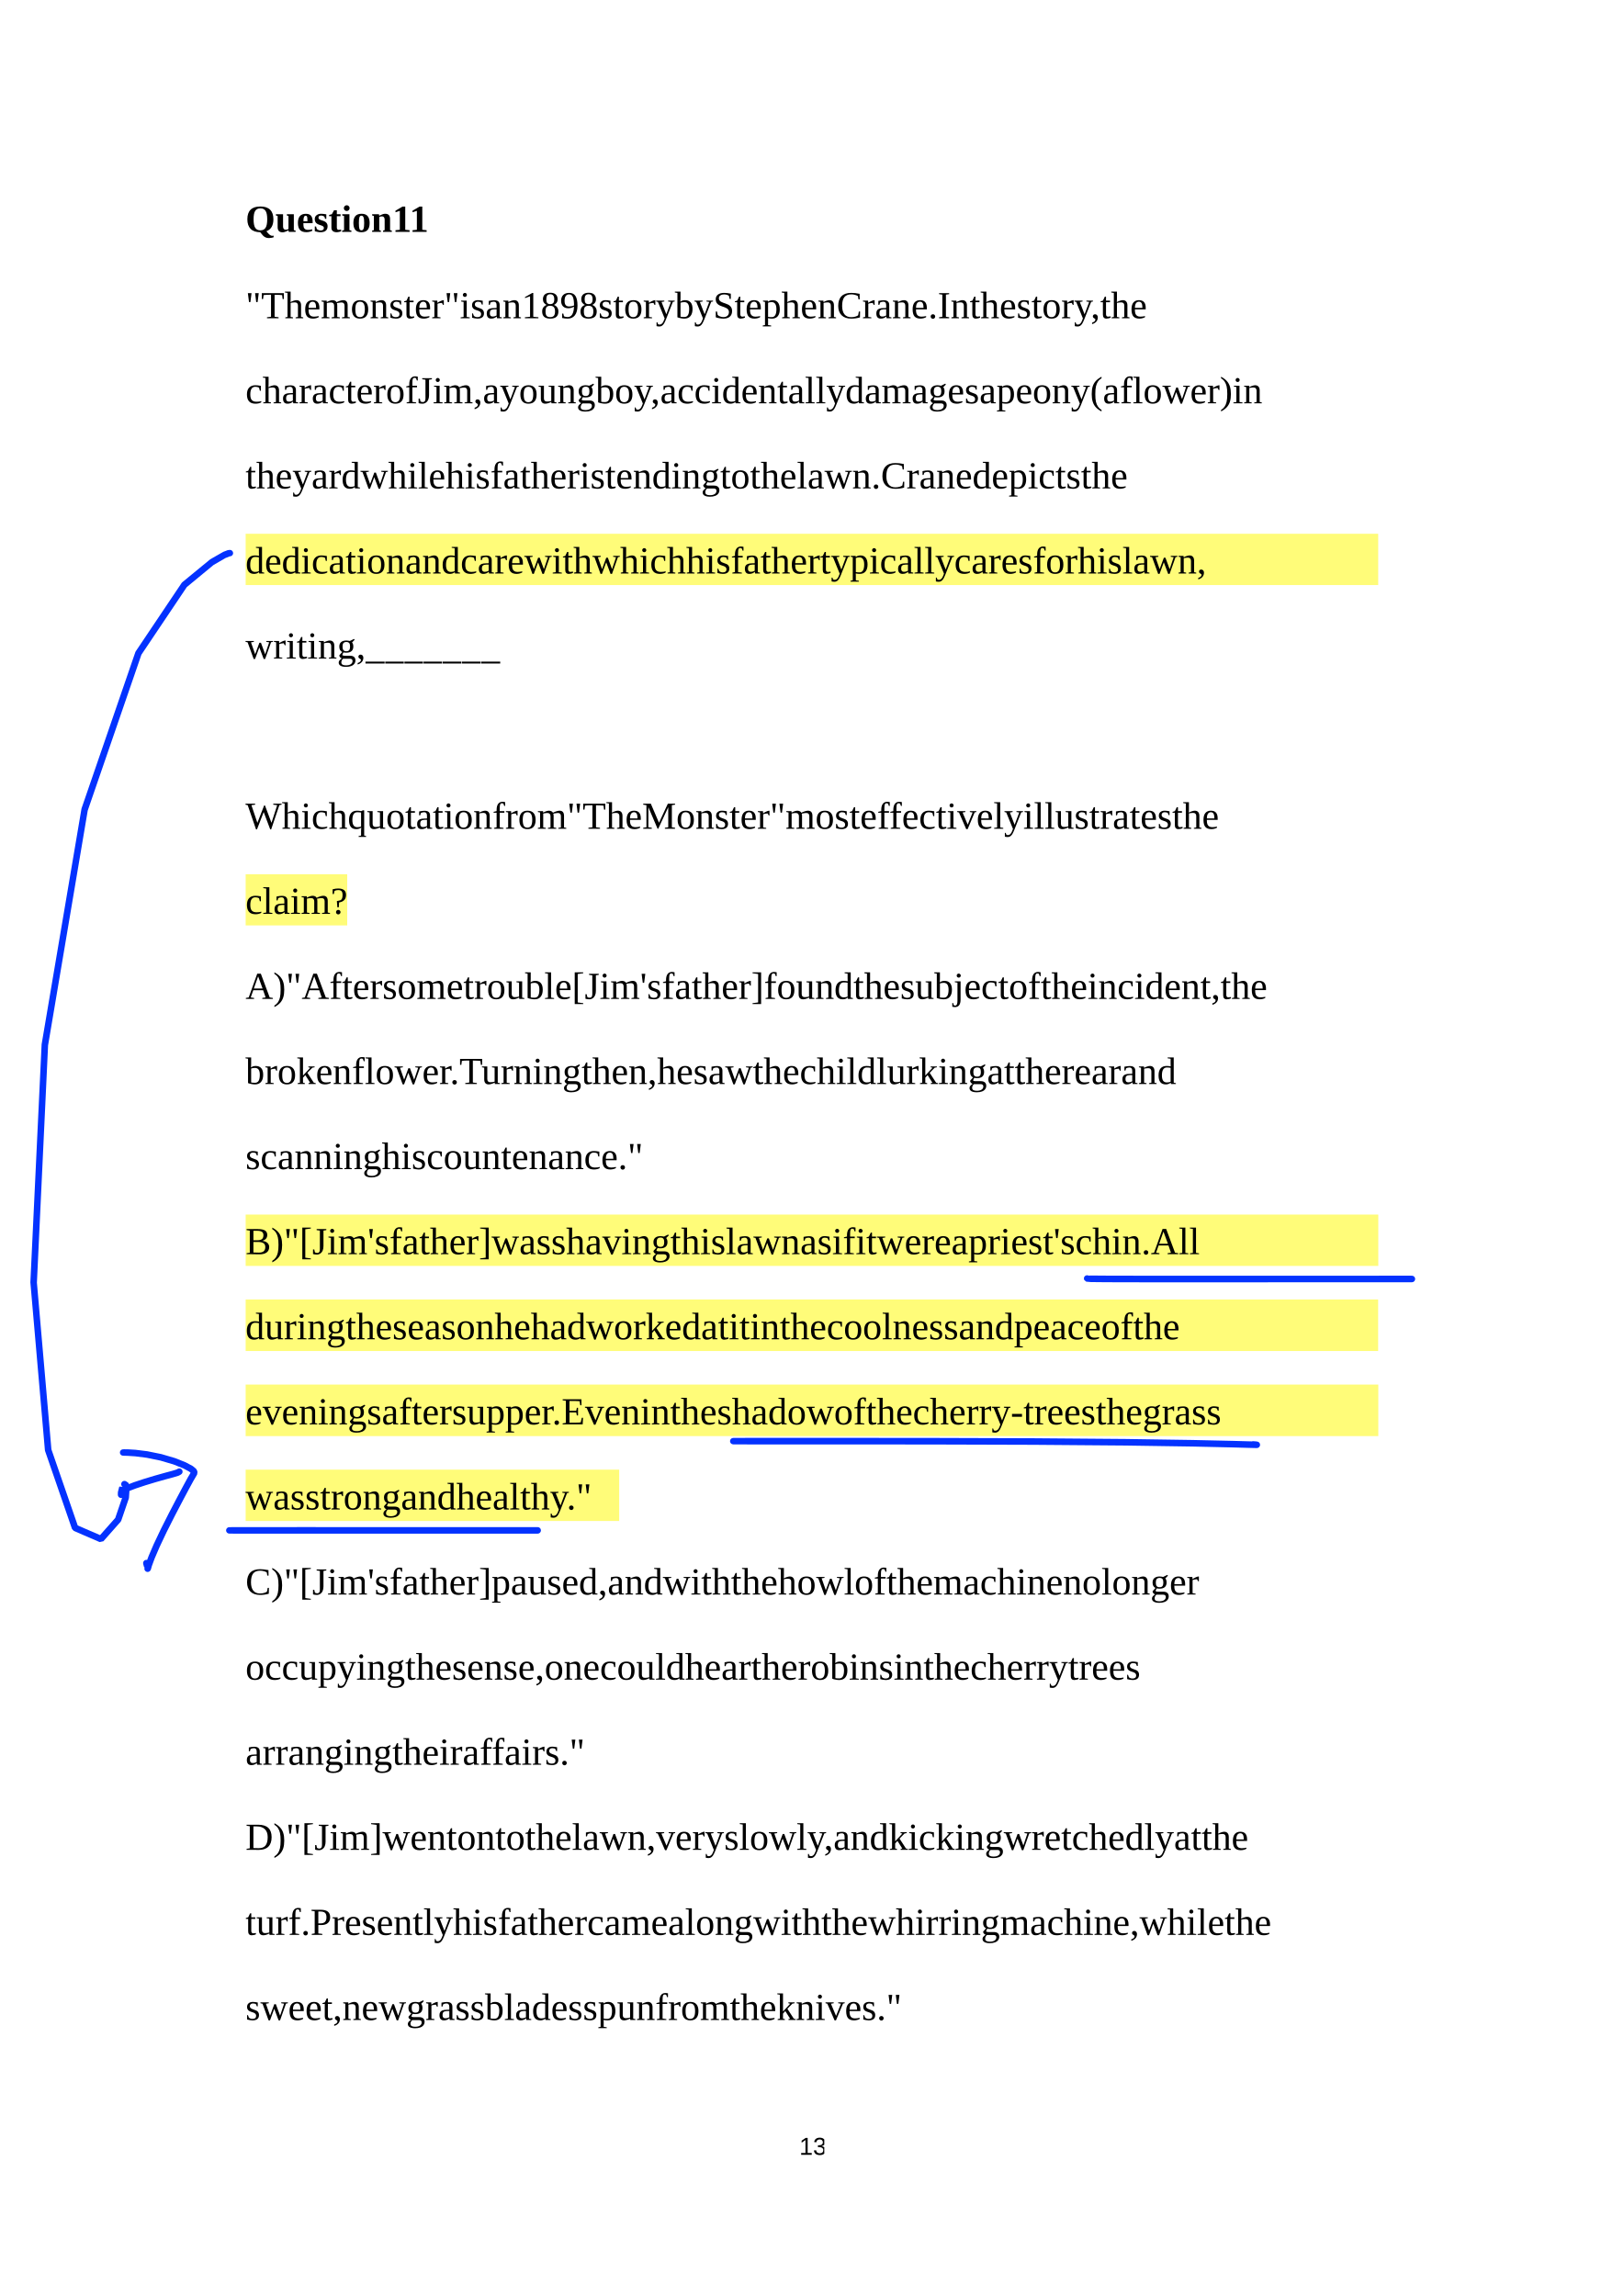
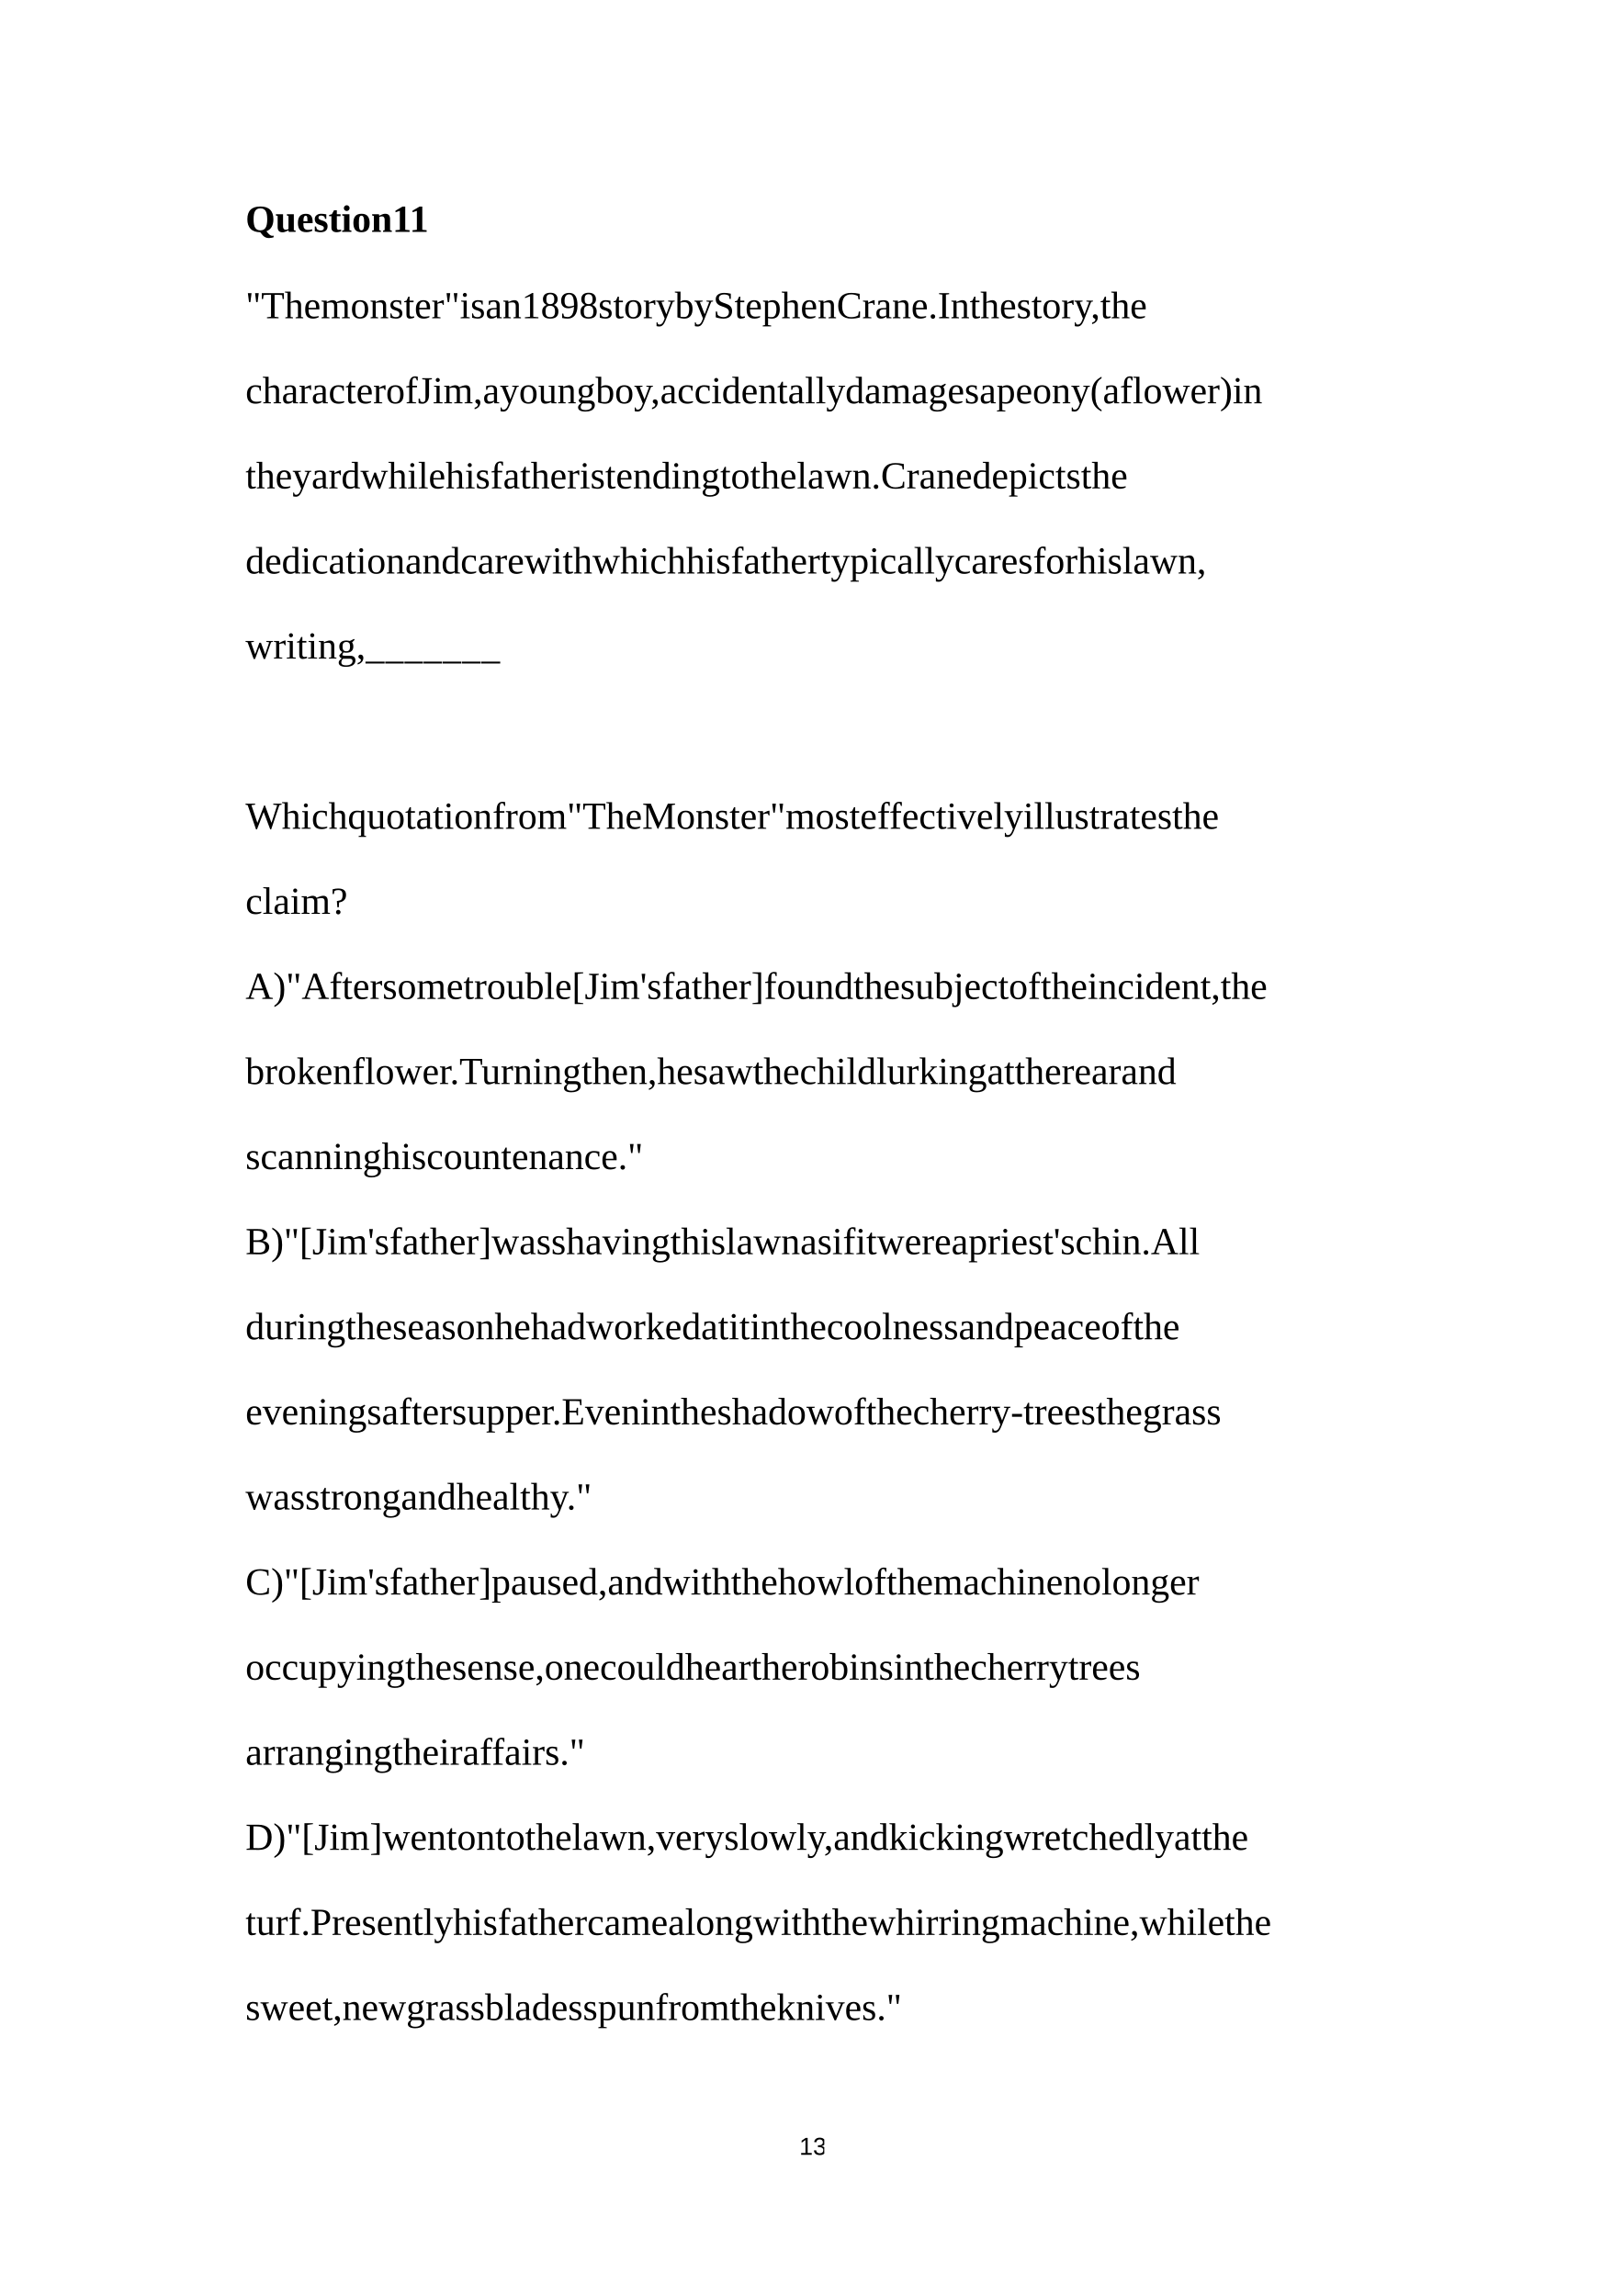
<svg xmlns="http://www.w3.org/2000/svg" version="1.1" width="595.3" height="841.9" viewBox="0 0 595.3 841.9">
  <defs>
    <clipPath id="clip_1">
      <path d="M0 0H595.3V841.9H0Z" clip-rule="evenodd" />
    </clipPath>
    <clipPath id="clip_2">
      <path d="M293.1 781.55H302.2V792.55H293.1Z" clip-rule="evenodd" />
    </clipPath>
    <clipPath id="clip_3">
      <path d="M0 0H595.3V841.9H0Z" clip-rule="evenodd" />
    </clipPath>
    <clipPath id="clip_4">
      <path transform="matrix(1.587463,0,0,-1.587463,0,718.6)" d="M0 0H375V375H0Z" clip-rule="evenodd" />
-     </clipPath>
-     <clipPath id="clip_5">
-       <path transform="matrix(1,0,0,-1,90,557.7891)" d="M0 0H415.383V112.497H0Z" />
-     </clipPath>
-     <clipPath id="clip_6">
-       <path transform="matrix(1,0,0,-1.000002,90,339.389)" d="M0 0H37.302V18.897H0Z" />
-     </clipPath>
-     <clipPath id="clip_7">
-       <path transform="matrix(1,0,0,-1.000002,90,214.589)" d="M0 0H415.352V18.897H0Z" />
-     </clipPath>
-     <clipPath id="clip_8">
-       <path transform="matrix(1,0,0,-1,0,841.9)" d="M397.347 371.699H518.831V374.317H397.347Z" />
-     </clipPath>
-     <clipPath id="clip_9">
-       <path transform="matrix(1,0,0,-1,0,841.9)" d="M82.858 279.531H461.975V314.662H82.858Z" />
-     </clipPath>
-     <clipPath id="clip_10">
-       <path transform="matrix(1,0,0,-1,0,841.9)" d="M11.128 265.484H85.499V640.289H11.128Z" />
    </clipPath>
  </defs>
  <g>
    <g clip-path="url(#clip_1)">
      <g clip-path="url(#clip_2)">
        <text xml:space="preserve" transform="matrix(1 0 -0 1 0 841.9)" font-size="9" font-family="Arial">
          <tspan y="-51.77" x="293.04 297.599">13</tspan>
        </text>
      </g>
    </g>
    <g clip-path="url(#clip_3)">
      <text xml:space="preserve" transform="matrix(1 0 -0 1 0 841.9)" font-size="14.05" font-family="Times New Roman" font-weight="bold">
        <tspan y="-756.891" x="90 100.917 108.717 114.957 120.357 125.035 128.995 135.954 147.12 153.359">Question11</tspan>
      </text>
      <text xml:space="preserve" transform="matrix(1 0 -0 1 0 841.9)" font-size="14.05" font-family="Times New Roman">
        <tspan y="-725.21" x="90 95.759 104.279 111.359 124.559 135.359 142.439 149.518 154.918 158.878 165.118 169.677 182.64 186.599 199.08 205.32 219.48 226.56 233.519 240.478 254.64 260.16 263.999 271.079 275.638 289.8 296.88 310.92 318.72 322.679 328.919 335.879 342.838 349.078 363.24 372.597 377.276 383.516 390.475 396.715 407.28 411.959 426.12 430.079 437.039 450.359 455.879 459.718 466.798 471.357 477.597 488.159 492.118 499.078">"Themonster"isan1898storybyStephenCrane.Inthestory,the</tspan>
        <tspan y="-694.01" x="90 96.24 103.32 109.439 114.118 120.358 126.597 130.437 136.677 144.84 151.92 160.2 165.72 169.559 180.359 187.559 197.4 204.359 211.439 218.398 225.478 236.04 243.12 250.079 256.319 263.4 269.64 275.88 281.999 285.959 292.918 299.158 306.117 310.077 316.196 320.156 323.995 334.68 341.76 347.879 358.679 364.919 371.999 378.239 387.24 397.08 404.16 410.399 417.359 424.318 435 439.679 449.52 454.199 458.158 465.117 475.197 481.437 486.116 494.4 498.24">characterofJim,ayoungboy,accidentallydamagesapeony(aflower)in</tspan>
        <tspan y="-662.81" x="90 93.959 100.919 114.84 121.799 128.039 132.718 147.48 157.56 164.639 168.479 172.439 186.24 193.32 197.16 210.359 215.038 221.277 225.237 232.196 238.436 250.8 254.759 267.84 271.799 278.039 284.999 291.958 295.917 302.877 317.64 321.599 336.24 340.199 347.159 361.08 365.039 371.279 381.359 388.318 399.6 408.957 413.636 419.876 426.835 440.759 447.839 454.078 461.038 464.878 471.118 474.957 488.159 492.118 499.078">theyardwhilehisfatheristendingtothelawn.Cranedepictsthe</tspan>
        <tspan y="-631.61" x="90 97.08 103.319 110.279 114.119 120.359 126.598 130.438 134.398 141.357 154.2 160.44 167.399 180.24 186.48 192.72 197.398 209.4 219.48 223.439 227.279 240 250.08 257.159 260.999 267.239 280.08 287.16 290.999 302.28 306.959 313.198 317.158 324.117 330.357 340.8 344.64 351.599 358.679 362.638 368.758 374.998 378.957 382.797 395.64 401.88 408.12 412.798 418.918 430.2 434.879 441.958 452.4 459.359 463.319 474.6 478.44 484.68 494.759 501.839">dedicationandcarewithwhichhisfathertypicallycaresforhislawn,</tspan>
        <tspan y="-600.41" x="90 100.08 104.758 108.718 112.558 116.517 123.476 130.556 137.4 144.48 151.439 158.398 165.478 172.438 179.397">writing,_______</tspan>
        <tspan y="-538.01" x="90 103.2 110.28 114.119 120.359 134.759 141.839 148.798 155.757 159.717 165.957 169.797 173.636 180.716 195.12 199.799 204.477 211.437 229.8 235.559 244.079 251.038 264.72 277.2 284.159 291.239 296.639 300.598 306.718 311.396 324.6 335.4 342.48 347.999 359.159 365.399 369.958 374.518 380.757 386.877 390.836 394.676 401.756 407.875 411.835 426.24 430.199 434.039 437.999 444.958 450.358 454.317 458.996 465.236 469.076 475.316 488.159 492.118 499.078">Whichquotationfrom"TheMonster"mosteffectivelyillustratesthe</tspan>
        <tspan y="-506.81" x="90 96.24 100.199 106.319 110.278 121.078">claim?</tspan>
        <tspan y="-475.61" x="90 100.08 108.24 113.999 124.079 128.758 132.717 138.837 147 152.519 159.479 170.279 180 183.959 188.638 195.597 202.557 209.636 213.476 223.2 227.879 233.398 237.238 248.038 250.558 259.559 264.238 270.477 274.317 281.397 287.637 292.196 300.359 305.038 312.117 319.077 326.036 336.6 340.44 347.519 357.12 362.639 369.599 376.678 380.518 386.758 392.998 400.32 407.4 415.44 419.399 426.359 436.08 440.039 446.999 453.239 457.078 464.158 470.278 477.357 481.197 488.159 492.118 499.078">A)"Aftersometrouble[Jim'sfather]foundthesubjectoftheincident,the</tspan>
        <tspan y="-444.41" x="90 97.08 101.758 108.718 115.677 121.917 135.72 140.399 144.358 151.317 161.397 167.637 171.596 181.559 189.839 196.798 201.357 208.317 212.276 219.236 233.04 236.999 243.959 250.199 257.158 260.638 267.717 280.8 286.2 292.44 309.359 313.318 320.278 333.359 339.599 346.678 350.518 354.358 368.159 372.118 379.078 383.756 390.716 394.675 401.635 415.44 421.68 432.48 436.439 443.399 456.48 461.159 467.398 473.638 485.04 491.28 498.359">brokenflower.Turningthen,hesawthechildlurkingattherearand</tspan>
        <tspan y="-413.21" x="90 95.519 101.759 107.879 114.959 121.918 125.877 132.837 143.28 150.36 154.199 163.08 169.32 176.399 183.359 190.318 194.278 200.397 207.477 213.717 220.676 226.916 233.036 236.515">scanninghiscountenance."</tspan>
        <tspan y="-382.01" x="90 99.357 108.84 114.599 119.278 124.678 128.518 139.318 141.837 152.159 156.838 163.077 167.037 173.996 180.236 184.915 194.28 204.36 210.599 220.92 226.439 233.399 239.639 246.598 250.557 257.517 269.28 273.239 280.199 284.038 294.24 298.199 304.439 314.519 326.4 332.64 342.84 346.799 356.159 360.118 368.759 378.839 385.078 389.757 400.8 411.84 418.92 423.598 427.438 433.678 439.078 443.037 445.557 455.759 461.999 469.078 472.918 479.878 487.44 497.52 501.479">B)"[Jim'sfather]wasshavingthislawnasifitwereapriest'schin.All</tspan>
        <tspan y="-350.81" x="90 97.08 104.039 108.718 112.557 119.637 131.759 135.718 142.678 154.2 159.719 165.959 172.079 177.598 184.558 196.8 203.88 215.28 222.36 228.599 240.84 250.92 257.999 262.678 269.637 275.877 288.12 294.36 303.48 307.439 316.559 320.518 332.64 336.599 343.559 355.08 361.32 368.399 375.359 379.199 386.278 392.398 397.917 408.6 414.84 421.919 434.04 441.12 447.359 453.479 459.719 471.24 478.32 488.159 492.118 499.078">duringtheseasonhehadworkedatitinthecoolnessandpeaceofthe</tspan>
        <tspan y="-319.61" x="90 96.24 103.319 109.439 116.519 120.358 127.318 134.398 145.08 151.32 155.998 159.958 166.077 176.04 181.559 188.519 195.599 202.558 208.798 212.757 221.52 230.039 237.119 243.359 255.6 259.559 271.8 275.759 282.719 294.24 299.759 306.719 312.959 319.918 326.998 342.359 349.439 359.4 363.359 370.319 381.84 388.08 395.159 401.279 405.958 410.636 417.476 422.155 426.114 430.793 437.033 443.272 454.08 458.039 464.999 476.52 483.6 488.278 494.398 499.917">eveningsaftersupper.Evenintheshadowofthecherry-treesthegrass</tspan>
        <tspan y="-288.41" x="90 100.08 106.319 115.2 120.719 124.559 129.238 136.197 143.277 153.72 159.96 167.039 177.48 184.56 190.679 196.919 200.878 204.718 211.678 217.917 221.277">wasstrongandhealthy."</tspan>
        <tspan y="-257.21" x="90 99.357 109.559 115.318 119.997 125.397 129.356 140.036 142.556 153.72 158.398 164.638 168.478 175.558 181.677 186.356 196.559 203.639 209.878 216.838 222.238 228.478 235.437 244.559 250.799 257.878 270.24 280.32 284.279 288.238 300.84 304.799 311.759 323.4 330.48 337.439 347.519 357 364.08 374.28 378.239 385.199 396.959 407.759 413.999 420.238 427.318 431.158 438.238 450 456.959 469.44 473.399 480.359 487.438 494.398 500.637">C)"[Jim'sfather]paused,andwiththehowlofthemachinenolonger</tspan>
        <tspan y="-226.01" x="90 97.08 103.319 109.439 116.519 123.478 130.318 134.277 141.357 156.24 160.199 167.159 181.44 186.959 193.199 200.159 205.559 211.798 223.32 230.4 237.359 251.52 257.76 264.839 271.799 275.639 290.64 297.719 303.959 310.079 322.8 326.759 333.719 348 352.678 359.638 366.718 370.557 377.517 390.959 394.918 409.919 413.878 420.838 435 441.24 448.319 454.439 459.118 463.796 478.8 482.759 487.438 493.678 499.797">occupyingthesense,onecouldheartherobinsinthecherrytrees</tspan>
        <tspan y="-194.81" x="90 96.24 100.918 105.597 111.837 118.796 125.756 129.715 136.674 147.12 151.079 158.039 164.278 168.118 176.28 182.52 187.079 191.638 197.758 201.717 206.396 211.796 215.276">arrangingtheiraffairs."</tspan>
        <tspan y="-163.61" x="90 100.08 108.48 114.239 118.918 124.318 128.277 139.077 147.6 157.68 163.919 170.879 178.44 185.52 196.32 200.279 210.959 214.918 221.878 231.84 235.799 241.919 251.998 259.078 266.28 273.36 279.599 284.159 294.959 300.478 304.318 311.398 321.478 325.317 331.557 338.64 344.88 351.959 362.64 369.599 373.559 379.798 386.758 390.598 397.677 408.359 418.438 423.117 429.357 433.316 439.436 446.516 452.755 459.715 463.555 474.24 480.48 488.159 492.118 499.078">D)"[Jim]wentontothelawn,veryslowly,andkickingwretchedlyatthe</tspan>
        <tspan y="-132.41" x="90 93.959 100.919 105.597 110.276 117.359 125.159 129.837 136.077 141.477 147.717 154.797 158.637 162.477 173.159 180.238 184.078 193.2 197.878 204.118 208.078 215.037 221.277 229.44 235.68 241.919 252.72 262.8 269.04 272.88 279.959 286.919 297.48 307.56 311.519 315.478 326.04 329.999 336.959 346.92 357 364.079 367.919 372.598 377.276 381.116 388.196 398.759 409.559 415.799 422.038 429.118 433.078 440.037 446.277 453.359 463.438 470.518 474.358 478.317 488.159 492.118 499.078">turf.Presentlyhisfathercamealongwiththewhirringmachine,whilethe</tspan>
        <tspan y="-101.21" x="90 95.519 105.599 111.839 118.079 121.919 128.88 135.959 142.079 155.64 162.719 167.398 173.518 179.037 187.92 194.999 198.839 205.079 212.039 218.278 227.159 232.678 239.638 246.717 257.159 261.837 266.516 273.475 287.88 291.839 298.799 308.52 315.599 322.559 326.399 333.478 339.718 345.118 348.598">sweet,newgrassbladesspunfromtheknives."</tspan>
      </text>
    </g>
    <g opacity=".25">
      <g clip-path="url(#clip_4)">
</g>
    </g>
  </g>
-   <g clip-path="url(#clip_5)">
-     <g style="mix-blend-mode:multiply">
-       <path transform="matrix(1,0,0,-1,0,841.9001)" d="M90 377.711H505.371V396.608H90ZM90 346.511H505.302V365.408H90ZM90 315.311H505.383V334.208H90ZM90 284.111H227.009V303.008H90Z" fill="#fffc79" />
-     </g>
-   </g>
-   <g clip-path="url(#clip_6)">
-     <g style="mix-blend-mode:multiply">
-       <path transform="matrix(1,0,0,-1.000002,-.000007629395,841.9009)" d="M90 502.511H127.302V521.408H90Z" fill="#fffc79" />
-     </g>
-   </g>
-   <g clip-path="url(#clip_7)">
-     <g style="mix-blend-mode:multiply">
-       <path transform="matrix(1,0,0,-1.000002,0,841.9011)" d="M90 627.311H505.352V646.208H90Z" fill="#fffc79" />
-     </g>
-   </g>
-   <g clip-path="url(#clip_8)">
-     <path transform="matrix(1,0,0,-1,0,841.9)" d="M397.371 373.111V373.108L397.513 372.547 398.234 371.938 399.934 371.789 405.666 371.732 418.966 371.702 439.759 371.696 464.098 371.704 486.581 371.714 503.271 371.72 513.061 371.722 517.121 371.72 517.621 371.718C518.287 371.716 518.829 372.254 518.831 372.919 518.833 373.585 518.295 374.127 517.63 374.129L516.618 374.128 515.402 374.127C514.737 374.127 514.197 373.587 514.197 372.921 514.198 372.255 514.738 371.716 515.403 371.716L516.621 371.717 517.621 371.718C518.287 371.716 518.829 372.254 518.831 372.919 518.833 373.585 518.295 374.127 517.63 374.129L517.121 374.13 513.061 374.131 503.27 374.128 486.58 374.123 464.098 374.116 439.76 374.113 418.972 374.122 405.687 374.15 400.039 374.193 399.104 374.158 399.611 373.634 399.734 373.108V373.111C399.734 373.764 399.205 374.293 398.553 374.293 397.9 374.293 397.371 373.764 397.371 373.111" fill="#0432ff" />
-   </g>
-   <g clip-path="url(#clip_9)">
-     <path transform="matrix(1,0,0,-1,0,841.9)" d="M268.819 312.276H268.834 269.019L270.091 312.265 274.269 312.254 285.756 312.248 308.395 312.247 341.507 312.227 378.92 312.114 412.641 311.844 437.332 311.475 452.008 311.15 458.776 310.963 460.74 310.915C461.405 310.899 461.958 311.425 461.974 312.09 461.991 312.756 461.464 313.309 460.799 313.325L460.776 313.342 459.949 313.409 459.397 313.448C458.733 313.494 458.158 312.993 458.112 312.329 458.066 311.664 458.567 311.089 459.231 311.043L459.768 311.006 460.37 310.965 460.74 310.915C461.405 310.899 461.958 311.425 461.974 312.09 461.991 312.756 461.464 313.309 460.799 313.325L458.842 313.372 452.061 313.558 437.368 313.883 412.66 314.253 378.927 314.526 341.509 314.644 308.395 314.667 285.756 314.666 274.269 314.66 270.091 314.649 269.019 314.638H268.834 268.819C268.167 314.638 267.638 314.109 267.638 313.457 267.638 312.804 268.167 312.276 268.819 312.276" fill="#0432ff" />
-     <path transform="matrix(1,0,0,-1,0,841.9)" d="M84.063 279.555H84.082 84.252L85.205 279.545 88.73 279.533 97.491 279.527H112.982L133.67 279.528 155.512 279.531 174.24 279.532 187.339 279.533 194.533 279.532H197.118C197.783 279.532 198.323 280.071 198.323 280.737 198.323 281.402 197.783 281.942 197.118 281.942L194.533 281.941H187.339 174.24L155.512 281.943 133.67 281.945 112.982 281.947 97.491 281.946 88.73 281.94 85.205 281.929 84.252 281.918H84.082 84.063C83.411 281.918 82.882 281.389 82.882 280.737 82.882 280.084 83.411 279.555 84.063 279.555" fill="#0432ff" />
-   </g>
-   <g clip-path="url(#clip_10)">
-     <path transform="matrix(1,0,0,-1,0,841.9)" d="M84.293 640.265H84.287 84.223L83.643 640.195 83.404 640.142 81.814 639.528 77.068 636.814 66.826 628.404 66.592 628.143 49.75 603.05 49.613 602.769 29.88 545.44 15.255 458.98 11.13 371.686 16.461 310.115 16.522 309.826 26.391 281.255 27.052 280.542 36.528 276.449 37.909 276.757 44.22 283.893 44.457 284.302 47.223 292.391 47.285 292.699 47.585 297.089 47.072 298.159 46.313 298.689C45.768 299.07 45.016 298.936 44.635 298.39 44.254 297.844 44.388 297.093 44.934 296.712L43.765 296.812 43.655 296.531 43.246 294.921 43.209 294.656 43.187 293.833C43.169 293.167 43.694 292.613 44.359 292.596 45.025 292.578 45.579 293.103 45.596 293.768L44.685 292.618 45.884 293.848 46.055 294.281 46.331 294.588 47.499 295.219 49.84 296.112 53.289 297.257 57.237 298.453 60.924 299.488 63.734 300.247 65.441 300.764 65.669 300.86 66.325 301.218C66.909 301.538 67.123 302.27 66.804 302.854 66.485 303.438 65.752 303.652 65.168 303.333L64.622 303.034 63.105 302.574 60.272 301.809 56.538 300.76 52.529 299.545 48.972 298.361 46.354 297.34 45.002 296.61 44.679 296.356 44.118 295.732 43.892 295.368 43.657 294.772 44.448 295.017 43.187 293.833C43.169 293.167 43.694 292.613 44.359 292.596 45.025 292.578 45.579 293.103 45.596 293.768L45.615 294.457 45.954 295.79 46.313 298.689C45.768 299.07 45.016 298.936 44.635 298.39 44.254 297.844 44.388 297.093 44.934 296.712L45.133 296.573 44.891 293.022 42.254 285.31 36.681 279.008 28.495 282.545 18.848 310.474 13.536 371.572 17.63 458.578 32.16 544.655 51.839 601.827 68.496 626.644 78.277 634.719 82.681 637.283 84.207 637.872 84.223 637.902H84.287 84.293C84.946 637.902 85.475 638.431 85.475 639.083 85.475 639.736 84.946 640.265 84.293 640.265" fill="#0432ff" />
-     <path transform="matrix(1,0,0,-1,0,841.9)" d="M45.134 308.11H45.137 45.196L45.577 308.1 46.842 308.063 49.568 307.886 53.767 307.357 58.747 306.34 63.499 304.94 67.192 303.465 69.343 302.303 70.008 301.757 69.945 302.014 69.758 301.678 68.86 300.159 67.259 297.222 64.905 292.796 61.985 287.216 58.955 281.21 56.33 275.66 54.466 271.315 53.434 268.525 53.039 267.175H53.027C52.759 266.566 53.036 265.854 53.645 265.586 54.254 265.318 54.965 265.595 55.234 266.204L55.211 267.575 54.826 269.042C54.654 269.685 53.994 270.067 53.351 269.896 52.708 269.724 52.326 269.063 52.497 268.42L52.83 267.2 53.027 267.175C52.759 266.566 53.036 265.854 53.645 265.586 54.254 265.318 54.965 265.595 55.234 266.204L55.354 266.503 55.696 267.69 56.682 270.366 58.509 274.629 61.107 280.124 64.121 286.098 67.034 291.664 69.376 296.069 70.936 298.933 71.865 300.505 72.282 301.254 72.399 302.127 72.254 302.72 71.847 303.364 70.782 304.239 70.587 304.369 68.084 305.703 64.179 307.254 59.23 308.708 54.068 309.758 49.719 310.299 46.89 310.469 45.577 310.484 45.196 310.473H45.137 45.134C44.482 310.473 43.953 309.944 43.953 309.292 43.953 308.639 44.482 308.11 45.134 308.11" fill="#0432ff" />
-   </g>
</svg>
